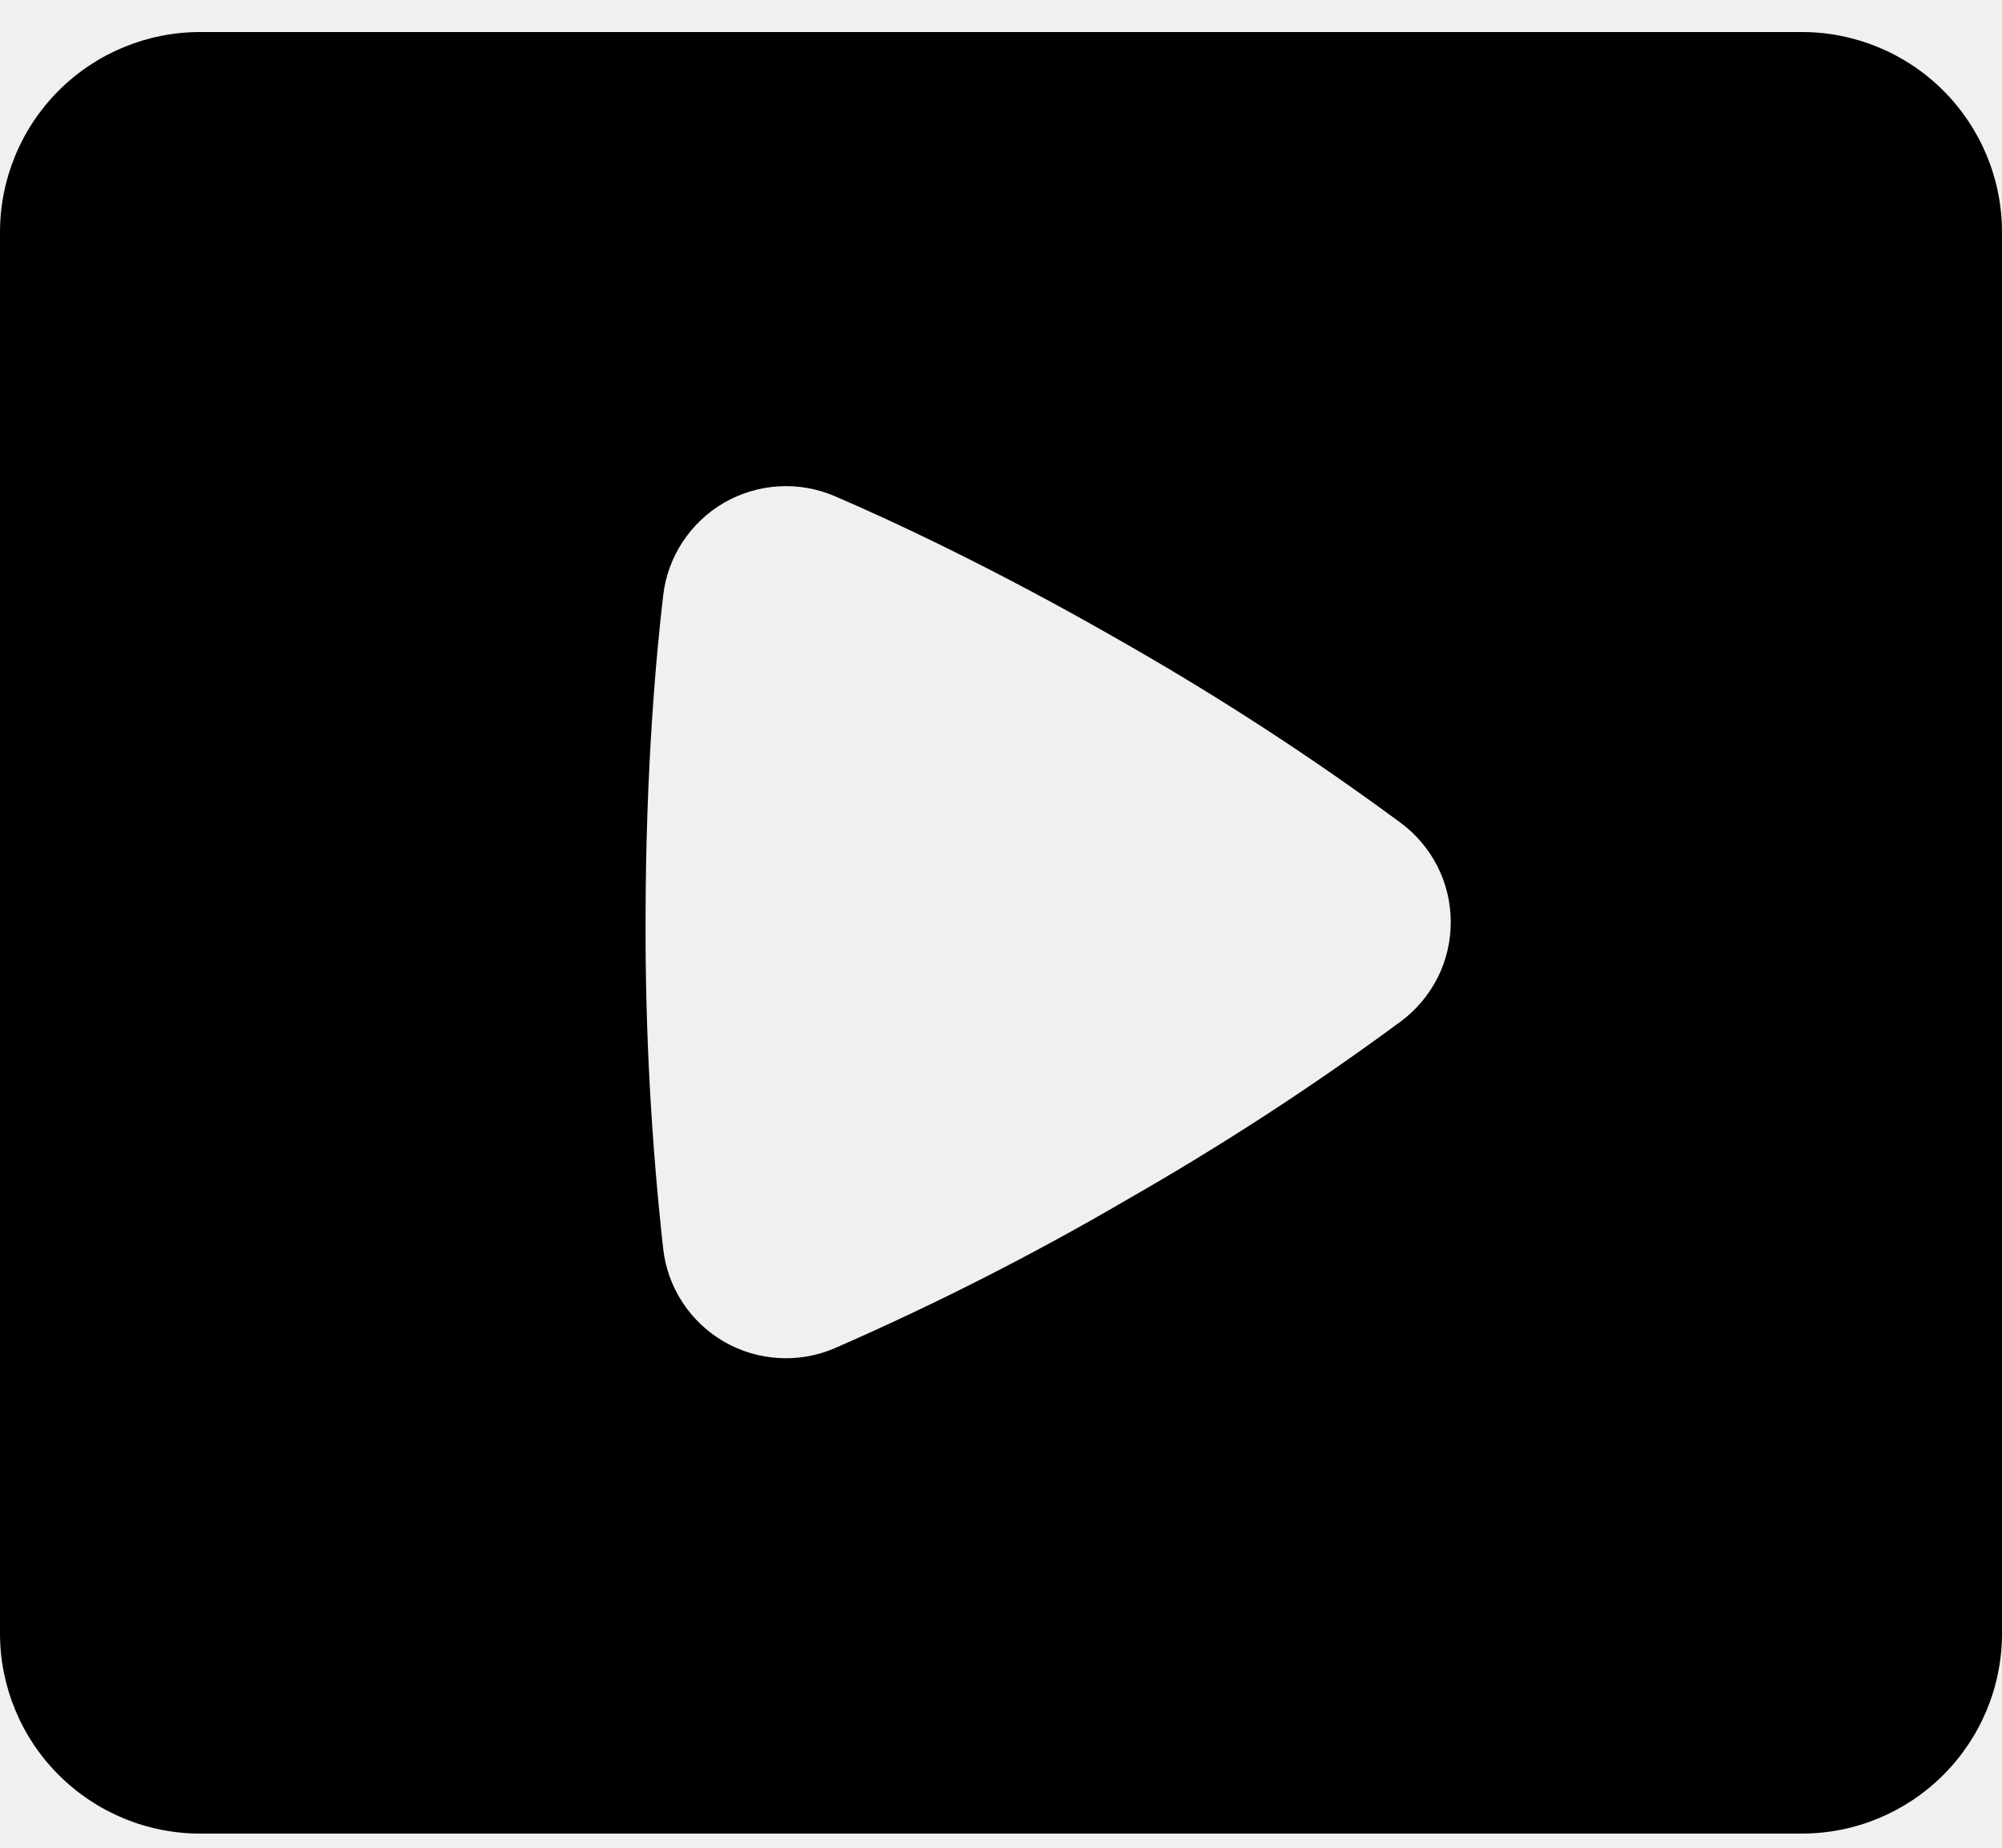
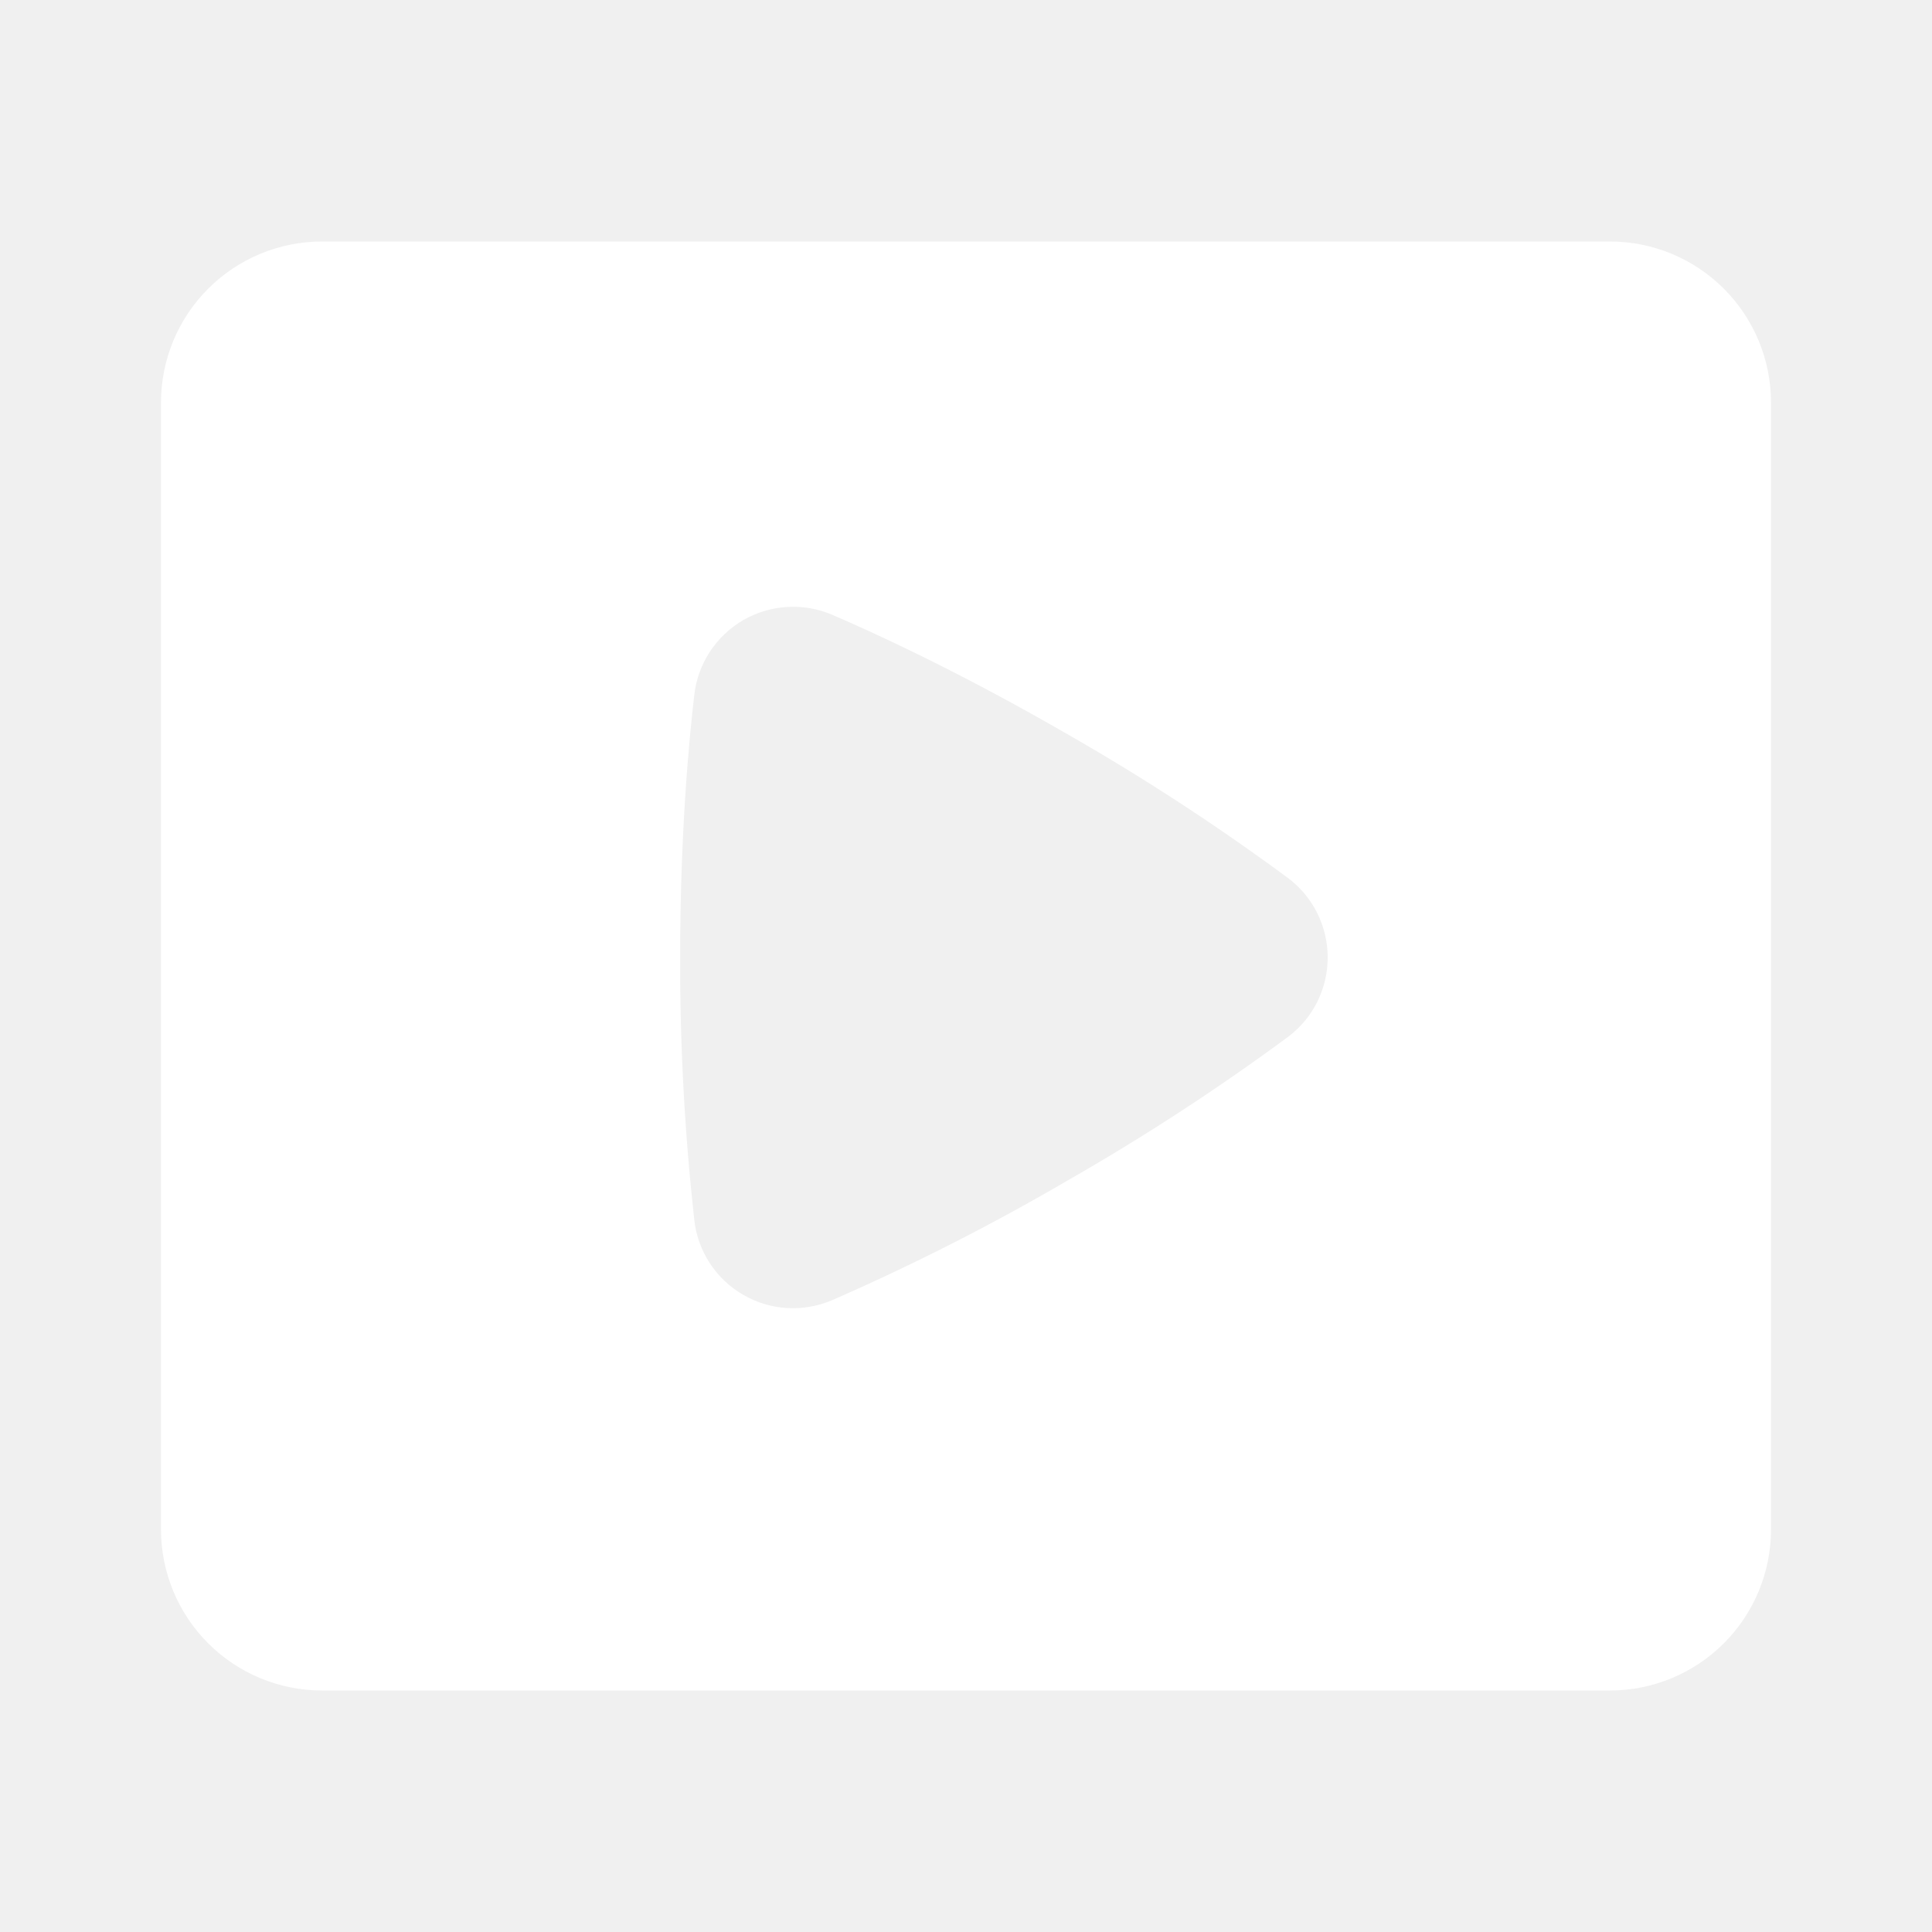
- <svg xmlns="http://www.w3.org/2000/svg" width="26" height="24" viewBox="0 0 26 24" fill="none">
-   <path fill-rule="evenodd" clip-rule="evenodd" d="M2.6 0.416C1.91 0.416 1.249 0.69 0.762 1.177C0.274 1.665 0 2.326 0 3.016V21.216C0 21.905 0.274 22.567 0.762 23.054C1.249 23.542 1.91 23.816 2.6 23.816H23.4C24.09 23.816 24.751 23.542 25.238 23.054C25.726 22.567 26 21.905 26 21.216V3.016C26 2.326 25.726 1.665 25.238 1.177C24.751 0.69 24.09 0.416 23.4 0.416H2.6ZM8.613 7.735C8.641 7.486 8.728 7.248 8.865 7.039C9.003 6.829 9.187 6.655 9.403 6.53C9.62 6.405 9.863 6.332 10.113 6.317C10.362 6.302 10.612 6.346 10.842 6.445C11.497 6.726 12.88 7.358 14.633 8.369C15.864 9.073 17.054 9.848 18.195 10.691C18.395 10.84 18.558 11.034 18.671 11.258C18.783 11.481 18.841 11.728 18.841 11.978C18.841 12.228 18.783 12.475 18.671 12.698C18.558 12.921 18.395 13.116 18.195 13.265C17.054 14.107 15.864 14.881 14.633 15.584C13.408 16.3 12.142 16.943 10.842 17.511C10.612 17.61 10.362 17.654 10.113 17.639C9.863 17.625 9.62 17.552 9.403 17.427C9.186 17.301 9.002 17.127 8.865 16.918C8.727 16.708 8.641 16.47 8.613 16.221C8.457 14.812 8.38 13.395 8.384 11.978C8.384 9.962 8.529 8.443 8.613 7.735Z" fill="black" />
+ <svg xmlns="http://www.w3.org/2000/svg" width="24" height="24" viewBox="0 0 24 24" fill="none">
+   <path fill-rule="evenodd" clip-rule="evenodd" d="M4 3C3.47 3 2.961 3.211 2.586 3.586C2.211 3.961 2 4.47 2 5V19C2 19.53 2.211 20.039 2.586 20.414C2.961 20.789 3.47 21 4 21H20C20.53 21 21.039 20.789 21.414 20.414C21.789 20.039 22 19.53 22 19V5C22 4.47 21.789 3.961 21.414 3.586C21.039 3.211 20.53 3 20 3H4ZM8.625 8.63C8.647 8.439 8.714 8.255 8.819 8.095C8.925 7.934 9.067 7.8 9.233 7.703C9.4 7.607 9.587 7.551 9.779 7.54C9.971 7.528 10.163 7.562 10.34 7.638C10.844 7.854 11.908 8.34 13.256 9.118C14.203 9.659 15.118 10.256 15.996 10.904C16.15 11.019 16.276 11.168 16.362 11.34C16.448 11.512 16.493 11.702 16.493 11.894C16.493 12.086 16.448 12.276 16.362 12.448C16.276 12.62 16.15 12.769 15.996 12.884C15.118 13.531 14.203 14.127 13.256 14.668C12.314 15.218 11.34 15.713 10.34 16.15C10.163 16.226 9.971 16.26 9.779 16.249C9.587 16.238 9.4 16.182 9.233 16.085C9.066 15.989 8.925 15.855 8.819 15.694C8.713 15.533 8.647 15.349 8.625 15.158C8.505 14.074 8.446 12.984 8.449 11.894C8.449 10.343 8.561 9.175 8.625 8.63Z" fill="white" />
</svg>
